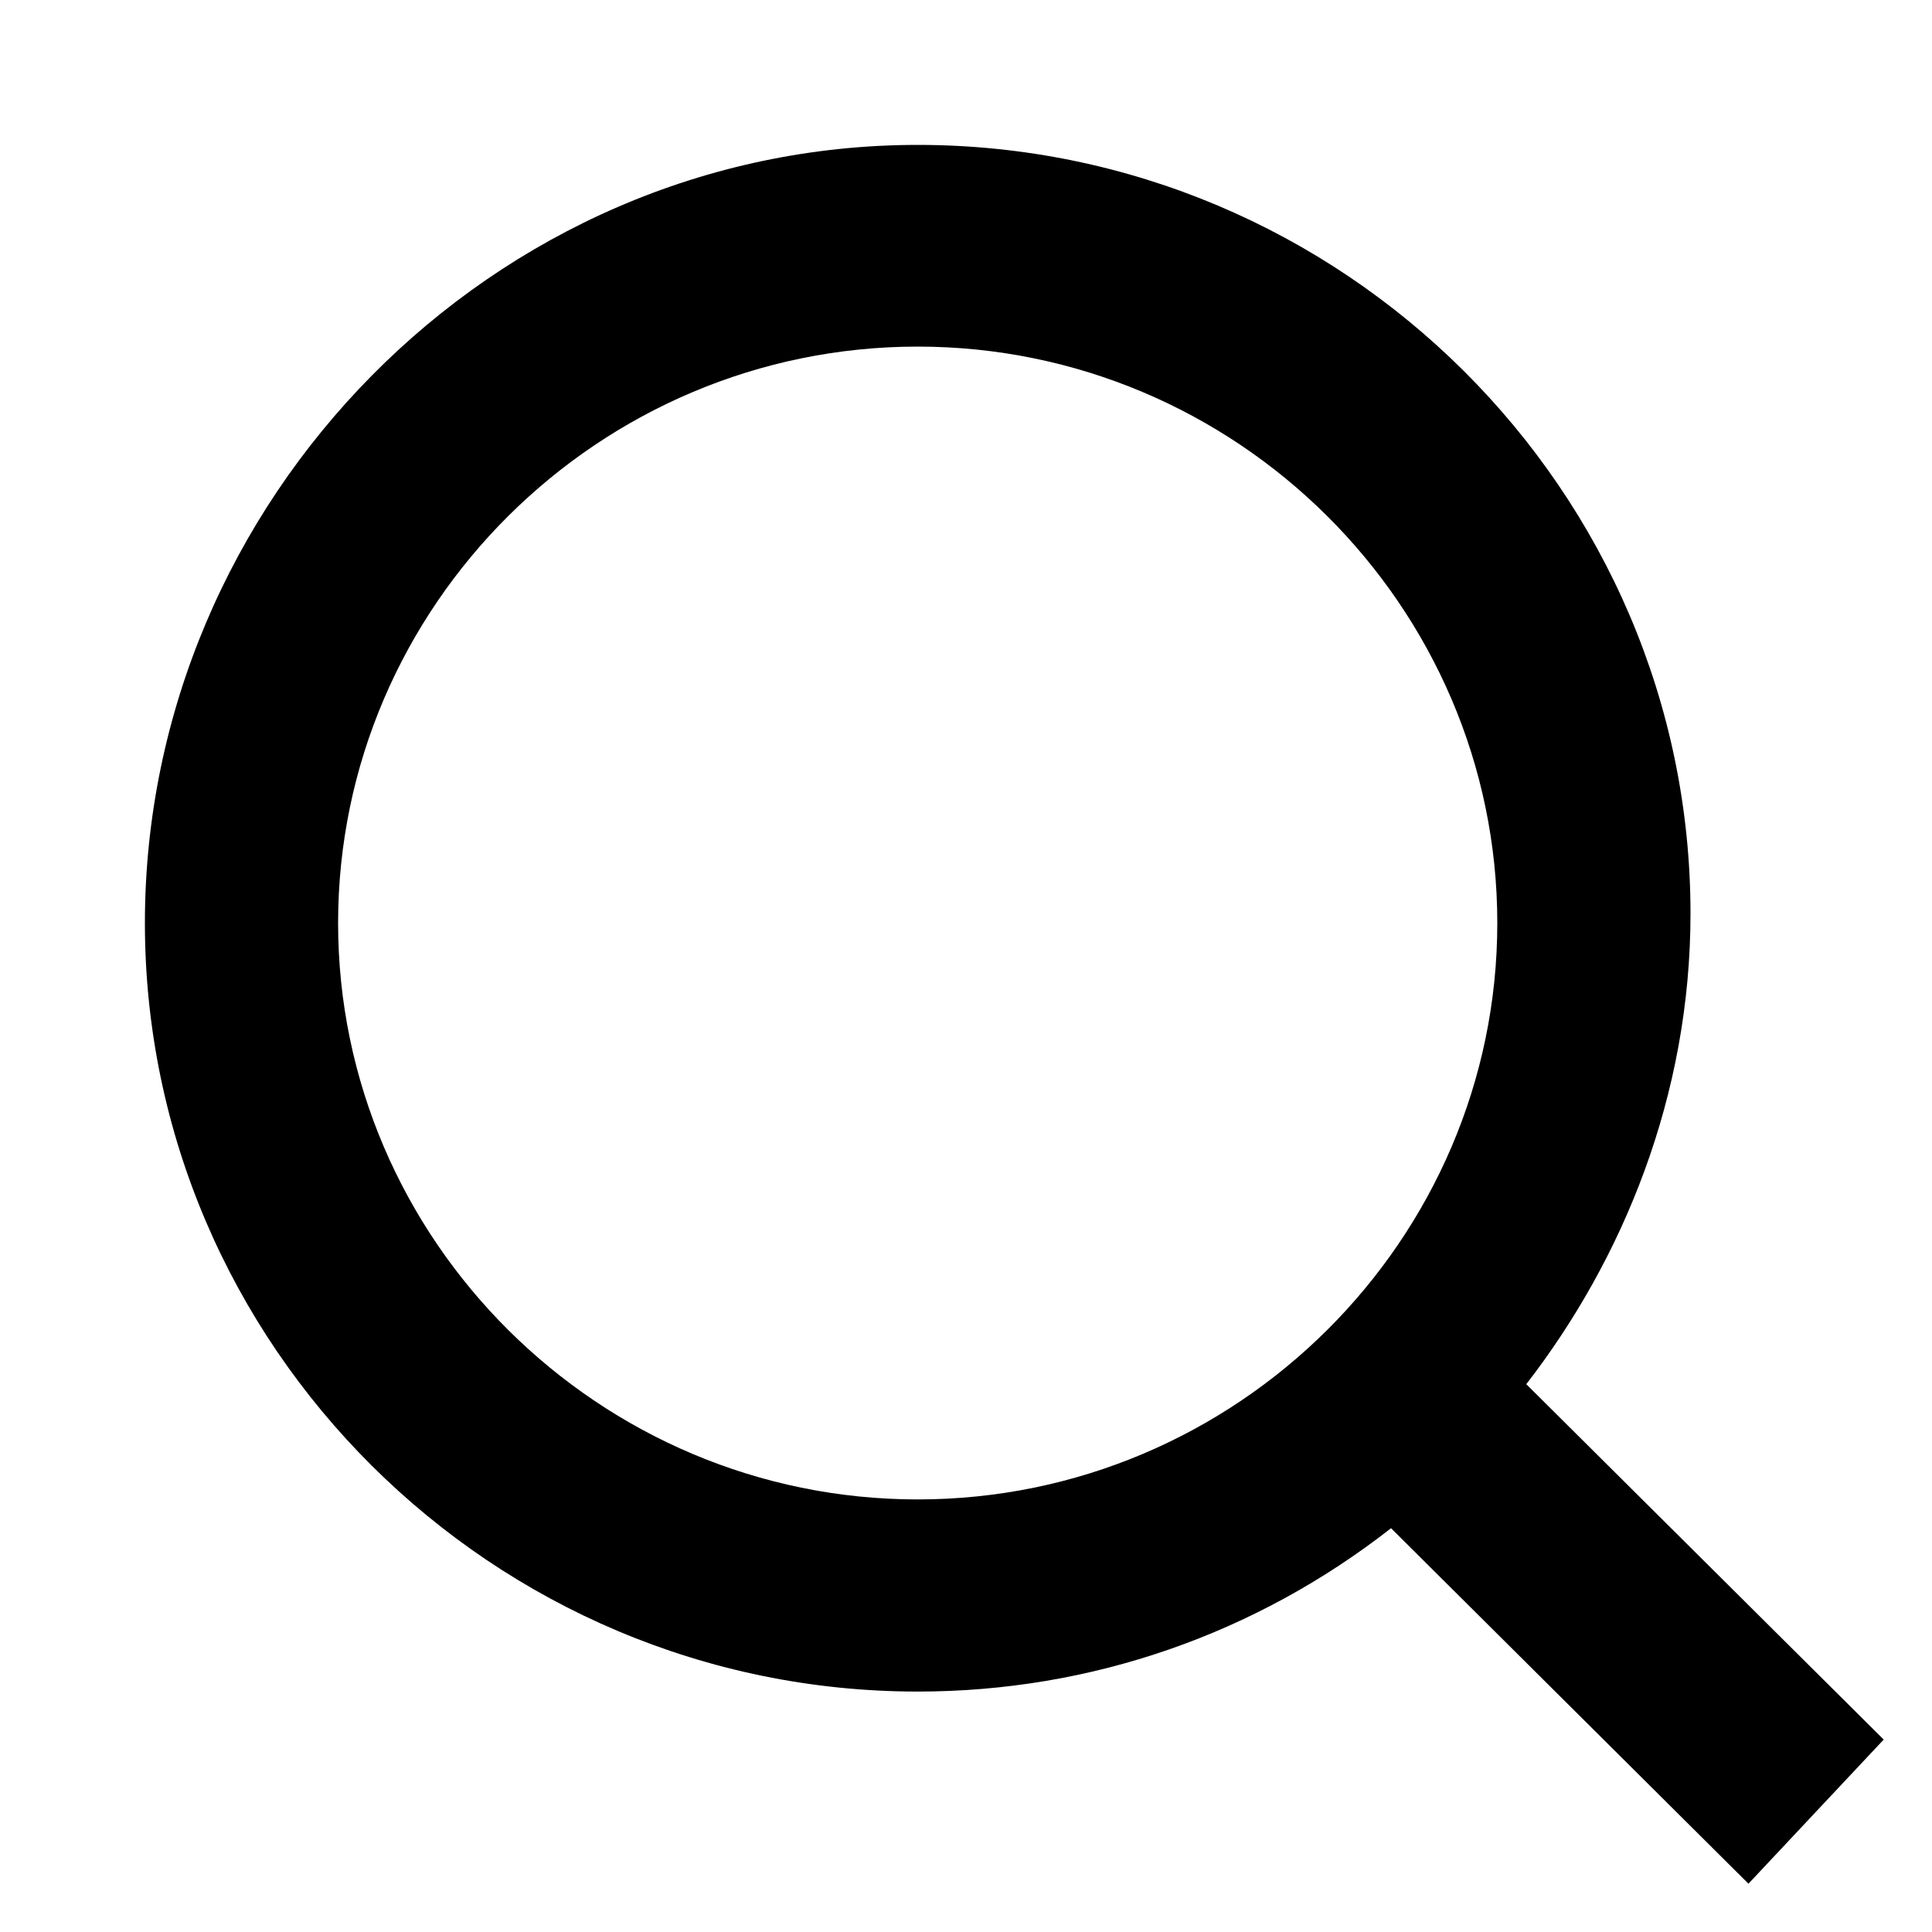
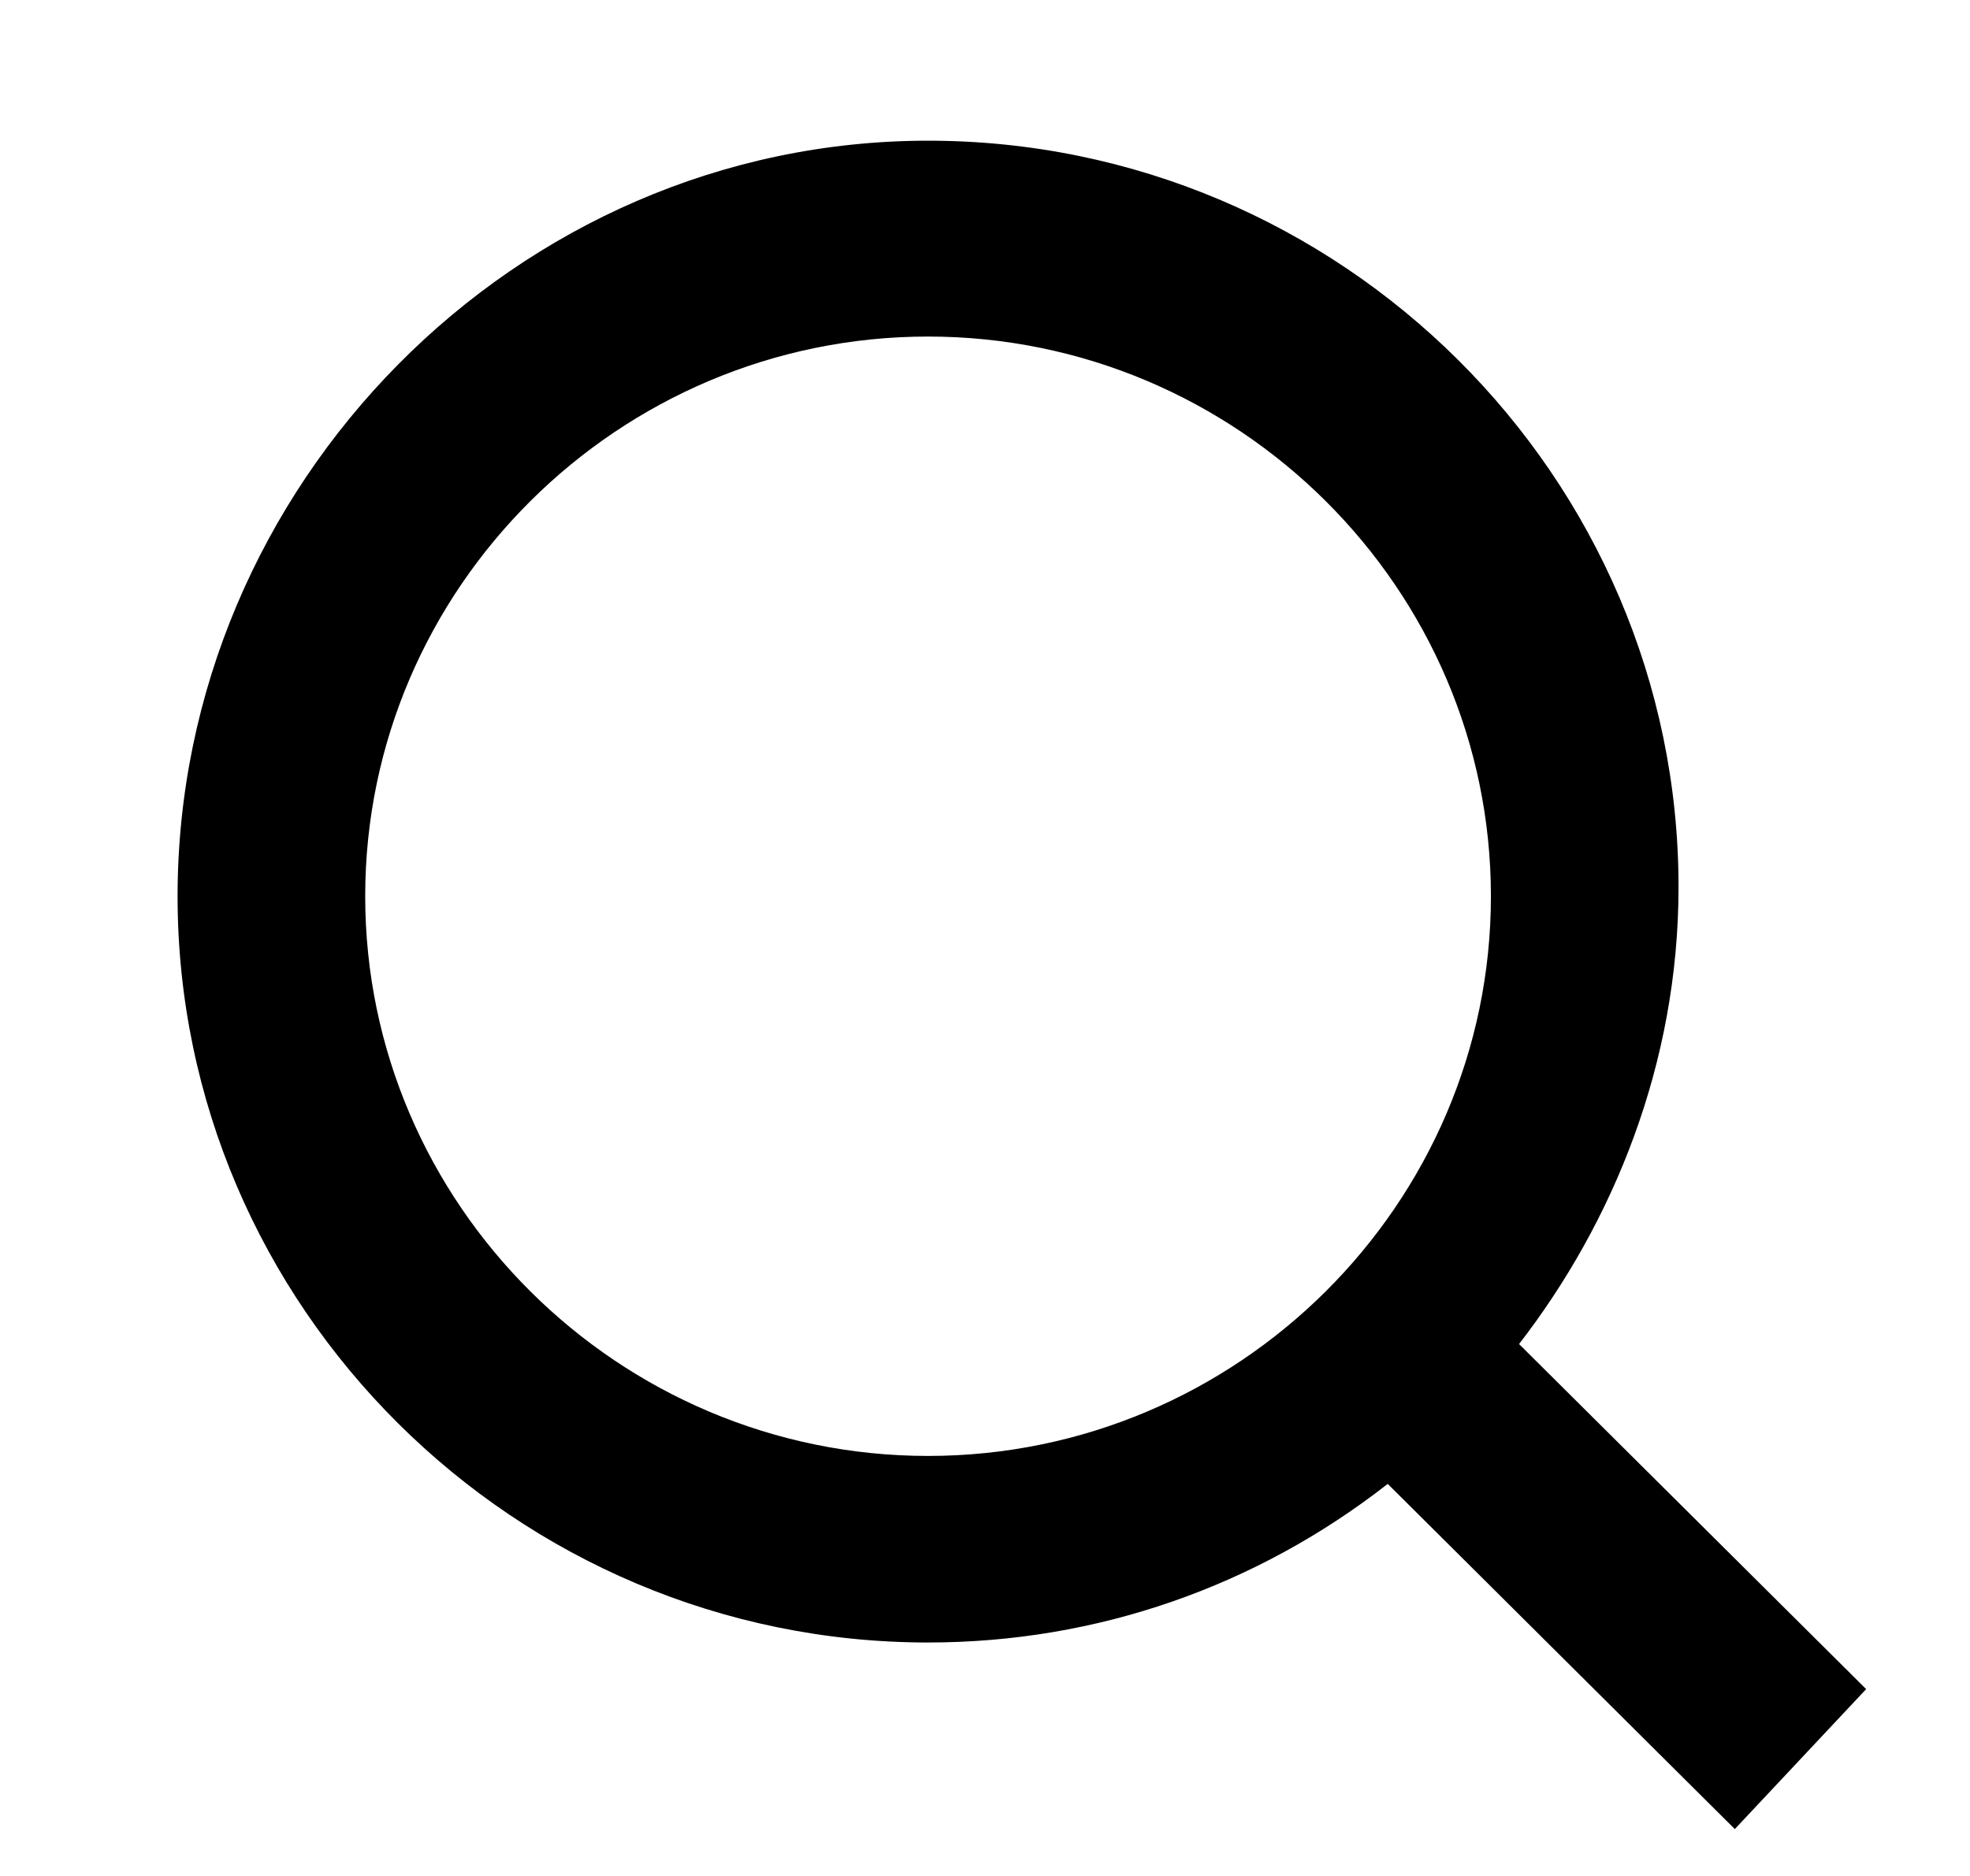
- <svg xmlns="http://www.w3.org/2000/svg" width="20" height="20" viewBox="0 0 20 20" fill="none">
-   <path d="M19.5 18.008L15.8 14.329C16.8 13.036 17.5 11.345 17.5 9.456C17.5 5.08 13.9 1.5 9.5 1.5C5.1 1.5 1.5 5.18 1.5 9.555C1.5 13.931 5.1 17.511 9.5 17.511C11.3 17.511 13 16.914 14.4 15.82L18.1 19.5L19.5 18.008ZM9.5 15.522C6.2 15.522 3.5 12.837 3.5 9.555C3.5 6.273 6.2 3.588 9.5 3.588C12.8 3.588 15.5 6.273 15.5 9.555C15.5 12.837 12.8 15.522 9.5 15.522Z" fill="black" />
+ <svg xmlns="http://www.w3.org/2000/svg" width="21" height="20" viewBox="0 0 21 20" fill="none">
+   <path d="M19.893 18.008L16.193 14.329C17.193 13.036 17.893 11.345 17.893 9.456C17.893 5.08 14.293 1.5 9.893 1.5C5.493 1.5 1.893 5.18 1.893 9.555C1.893 13.931 5.493 17.511 9.893 17.511C11.693 17.511 13.393 16.914 14.793 15.82L18.493 19.5L19.893 18.008ZM9.893 15.522C6.593 15.522 3.893 12.837 3.893 9.555C3.893 6.273 6.593 3.588 9.893 3.588C13.193 3.588 15.893 6.273 15.893 9.555C15.893 12.837 13.193 15.522 9.893 15.522Z" fill="black" />
</svg>
